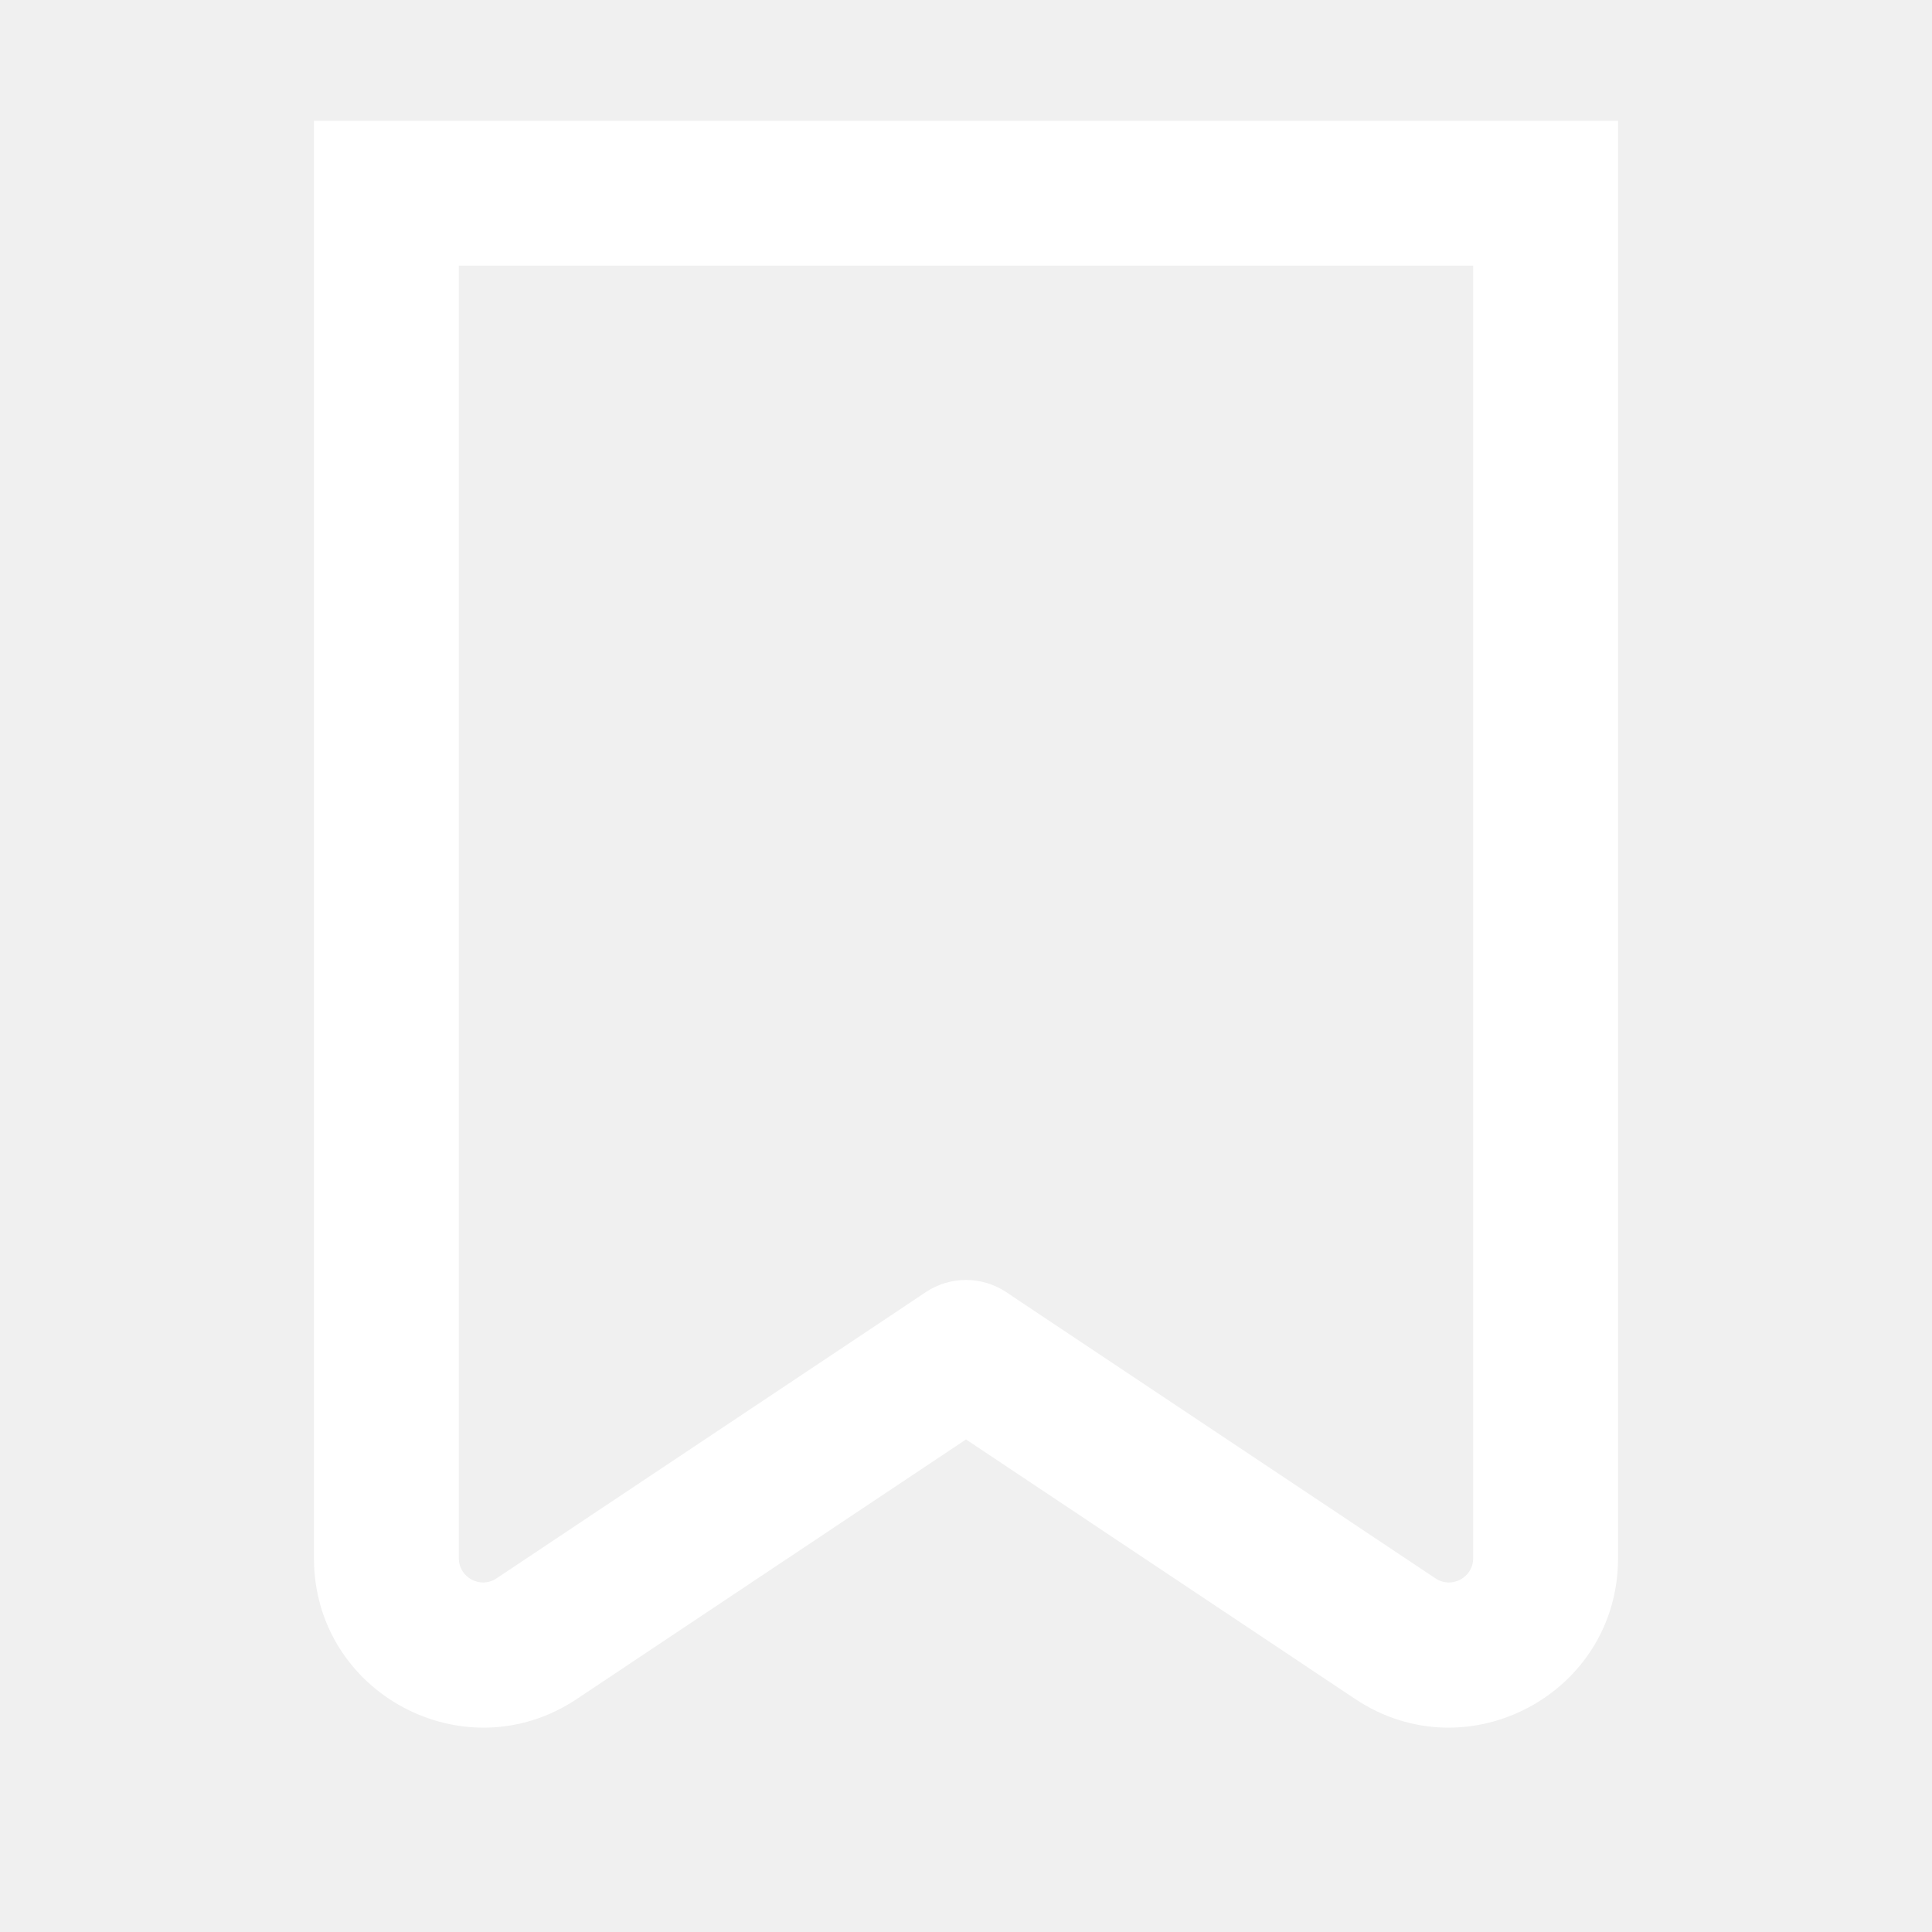
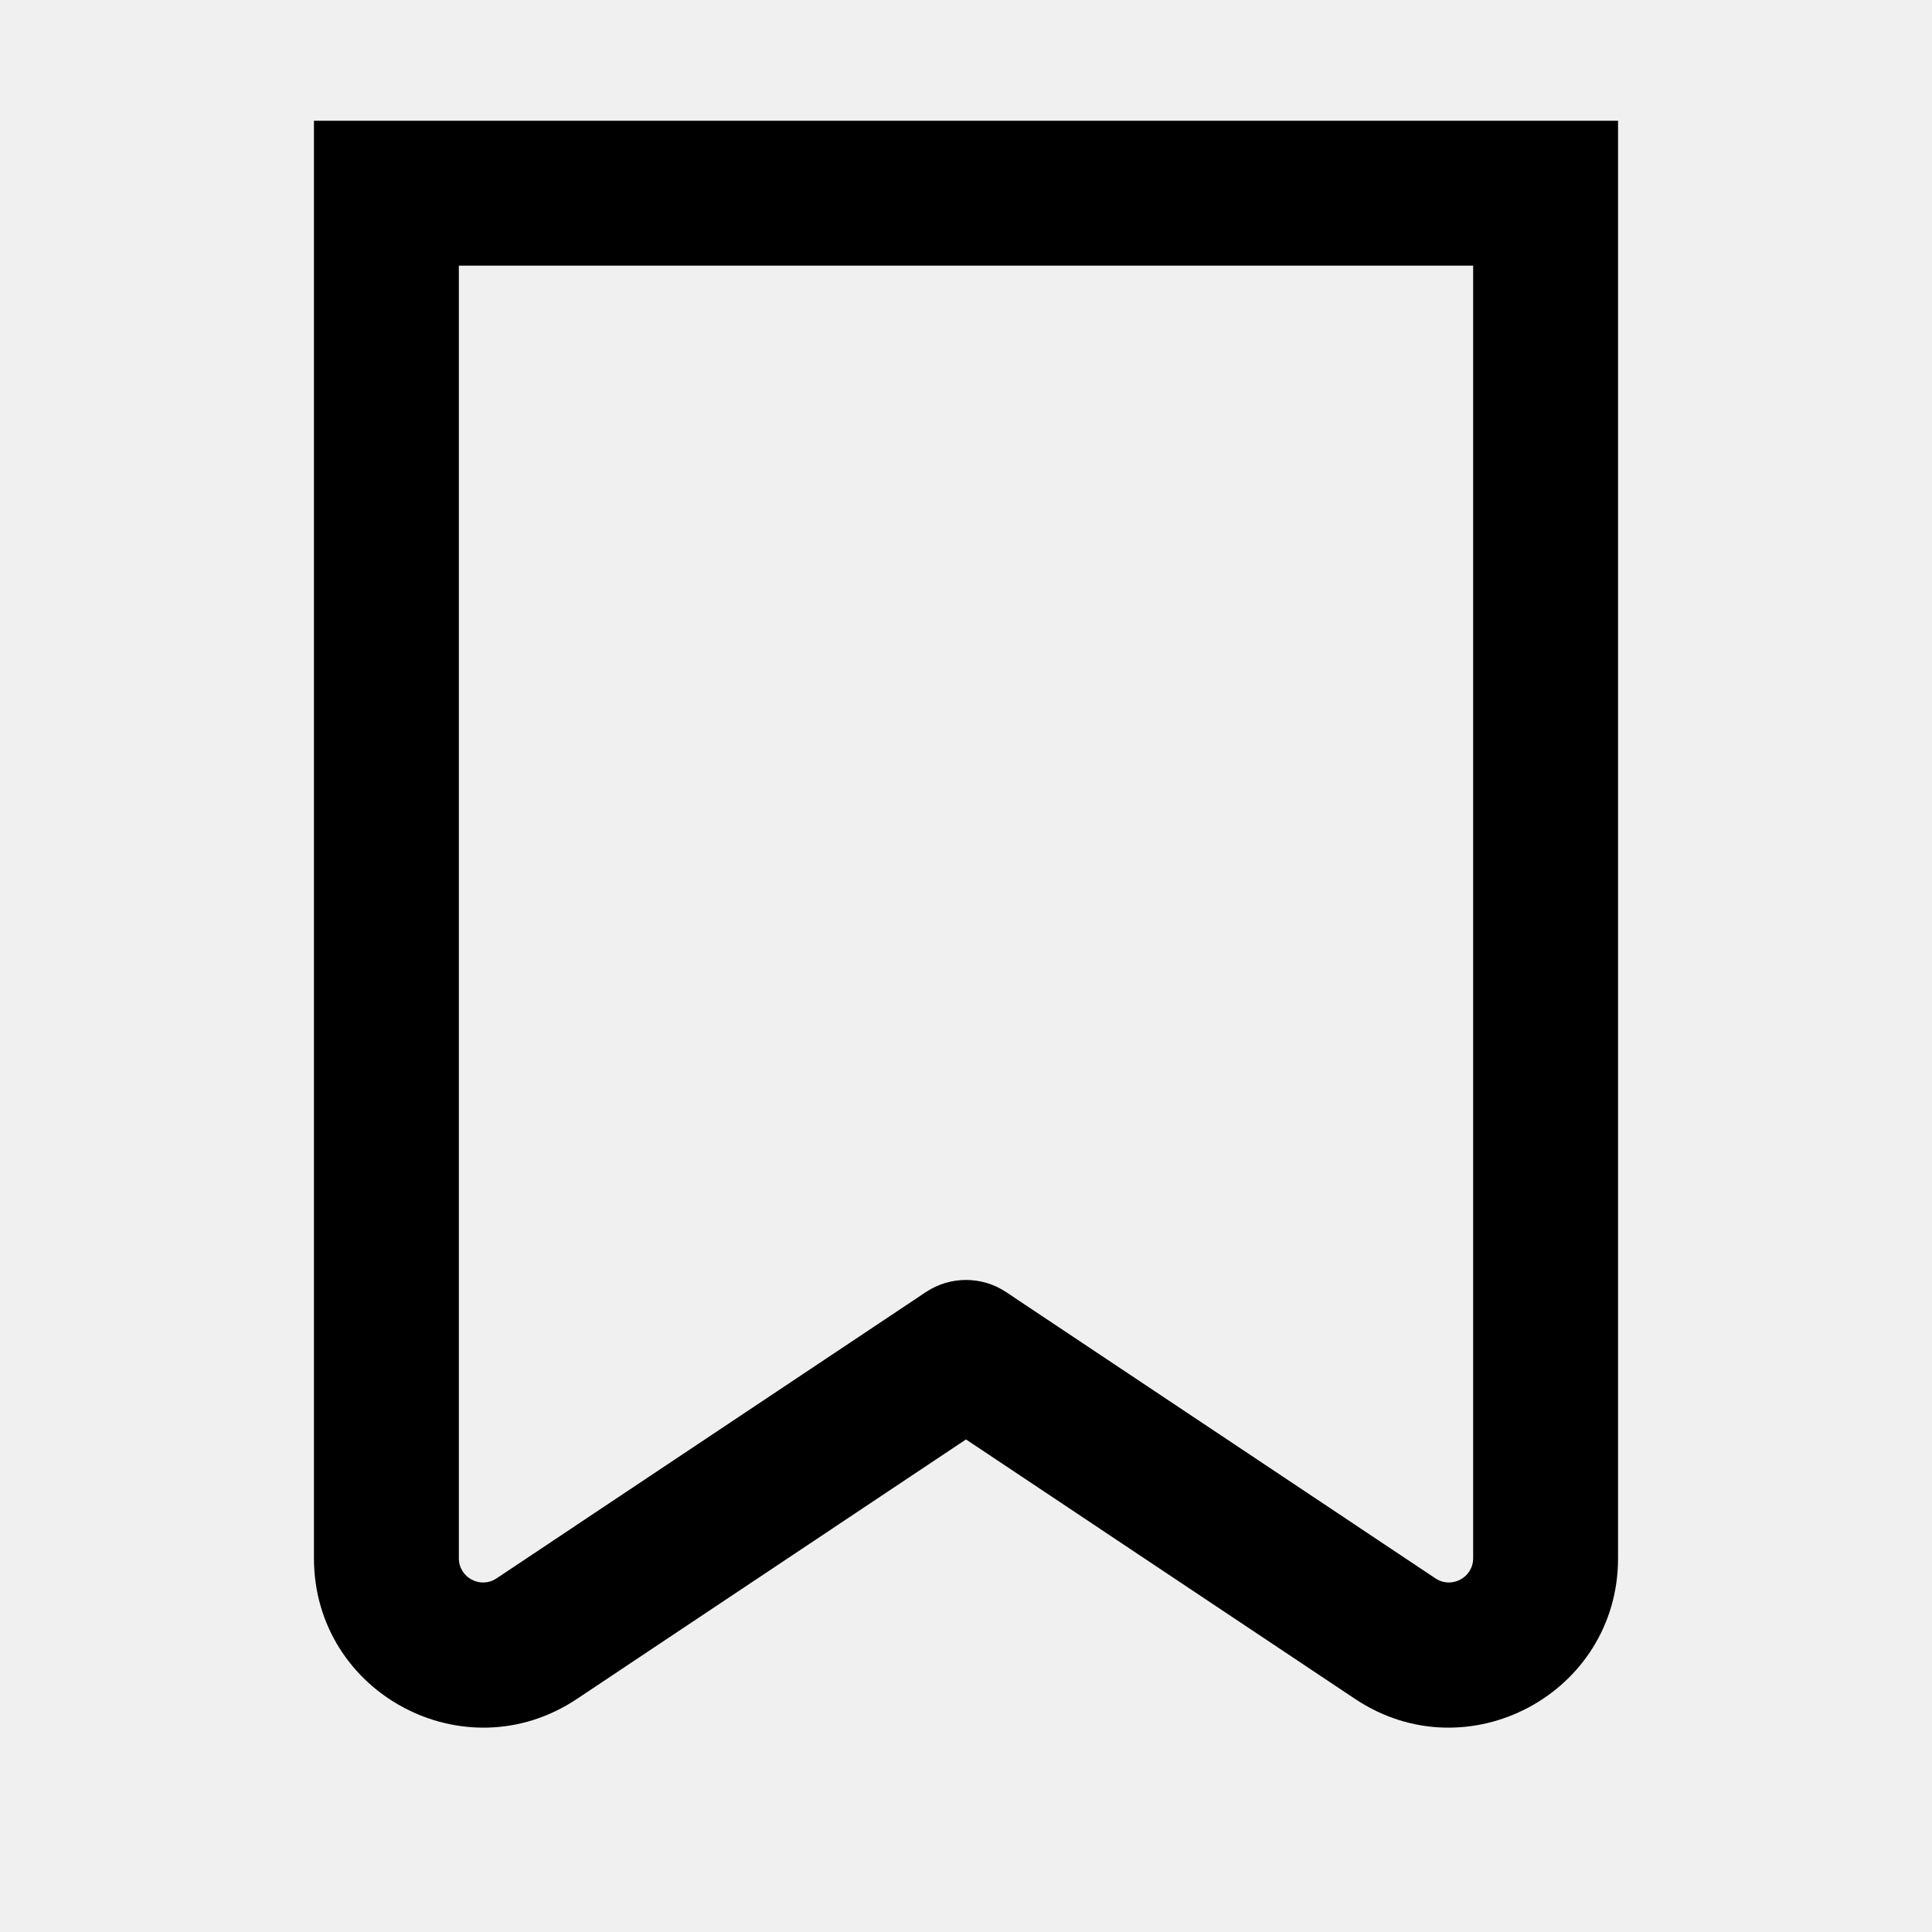
- <svg xmlns="http://www.w3.org/2000/svg" viewBox="0 0 20 20" width="20px" fill="#fff">
+ <svg xmlns="http://www.w3.org/2000/svg" viewBox="0 0 20 20" width="20px" fill="currentColor">
  <path fill-rule="evenodd" clip-rule="evenodd" d="M3.25 1.25H16.75V16.131C16.75 17.529 15.192 18.363 14.029 17.588L10 14.901L5.971 17.588C4.808 18.363 3.25 17.529 3.25 16.131V1.25ZM4.75 2.75V16.131C4.75 16.331 4.973 16.45 5.139 16.34L9.584 13.376C9.836 13.208 10.164 13.208 10.416 13.376L14.861 16.34C15.027 16.45 15.25 16.331 15.25 16.131V2.75H4.75Z" />
</svg>
